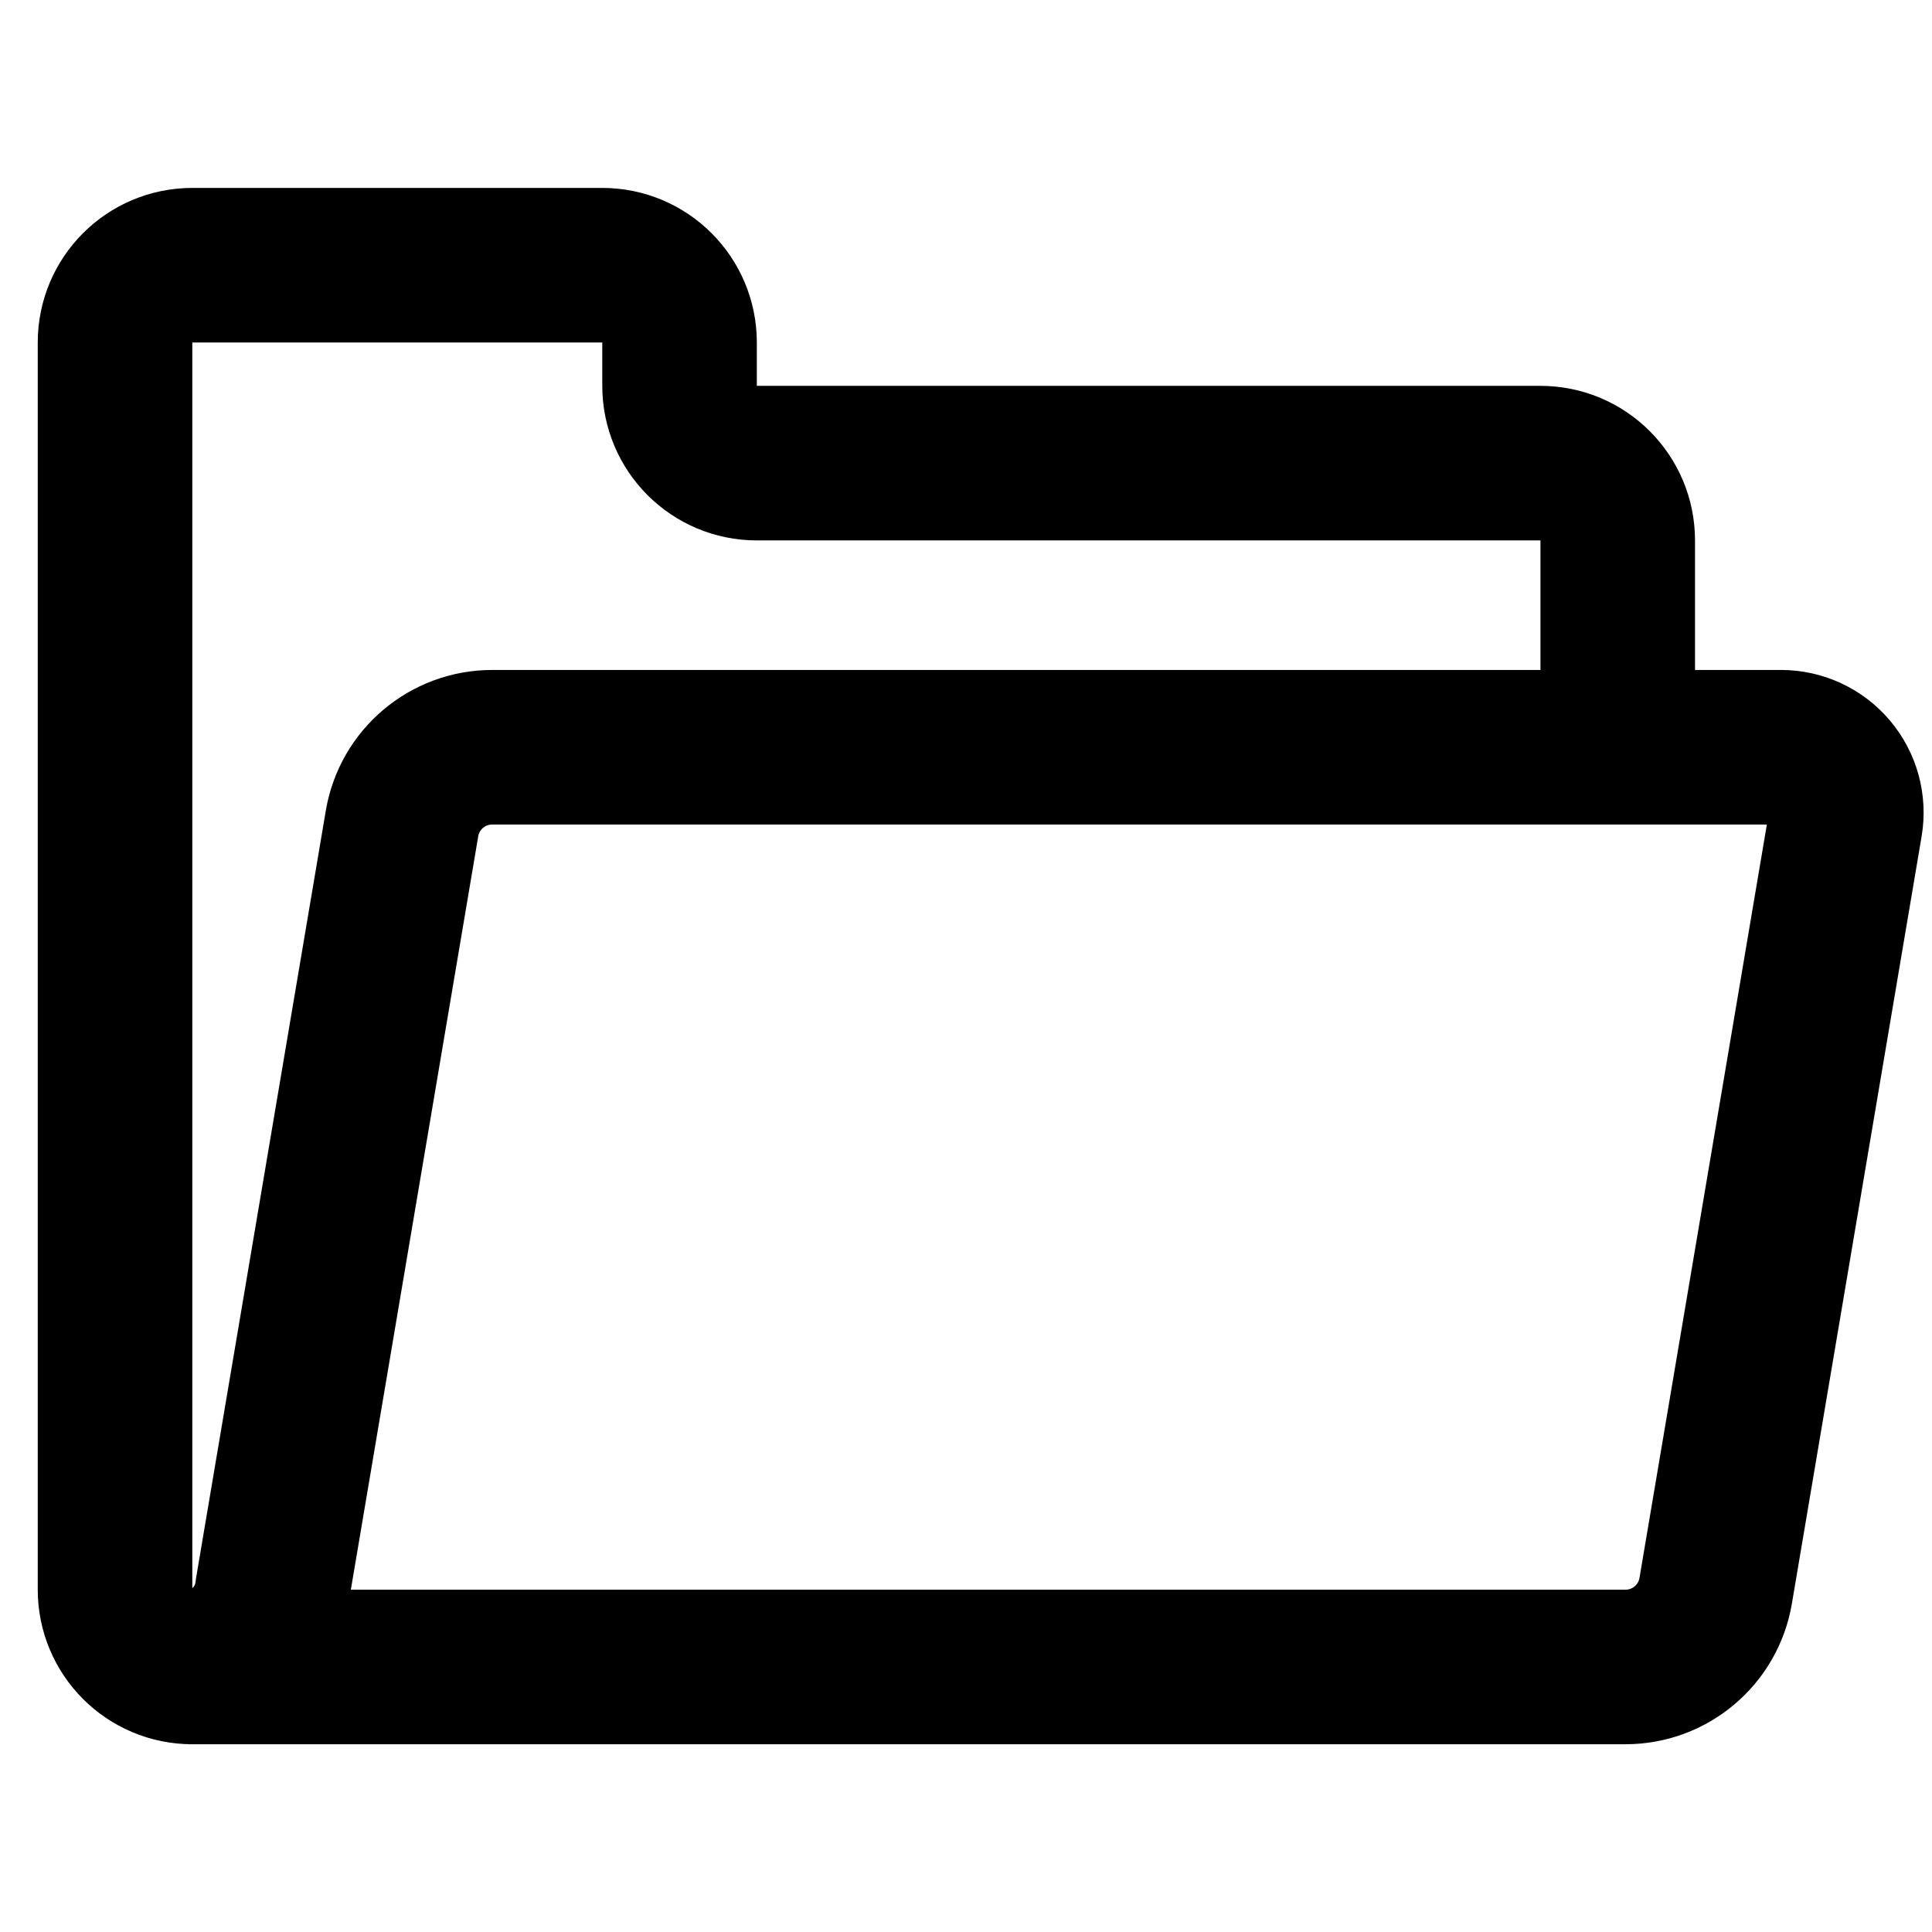
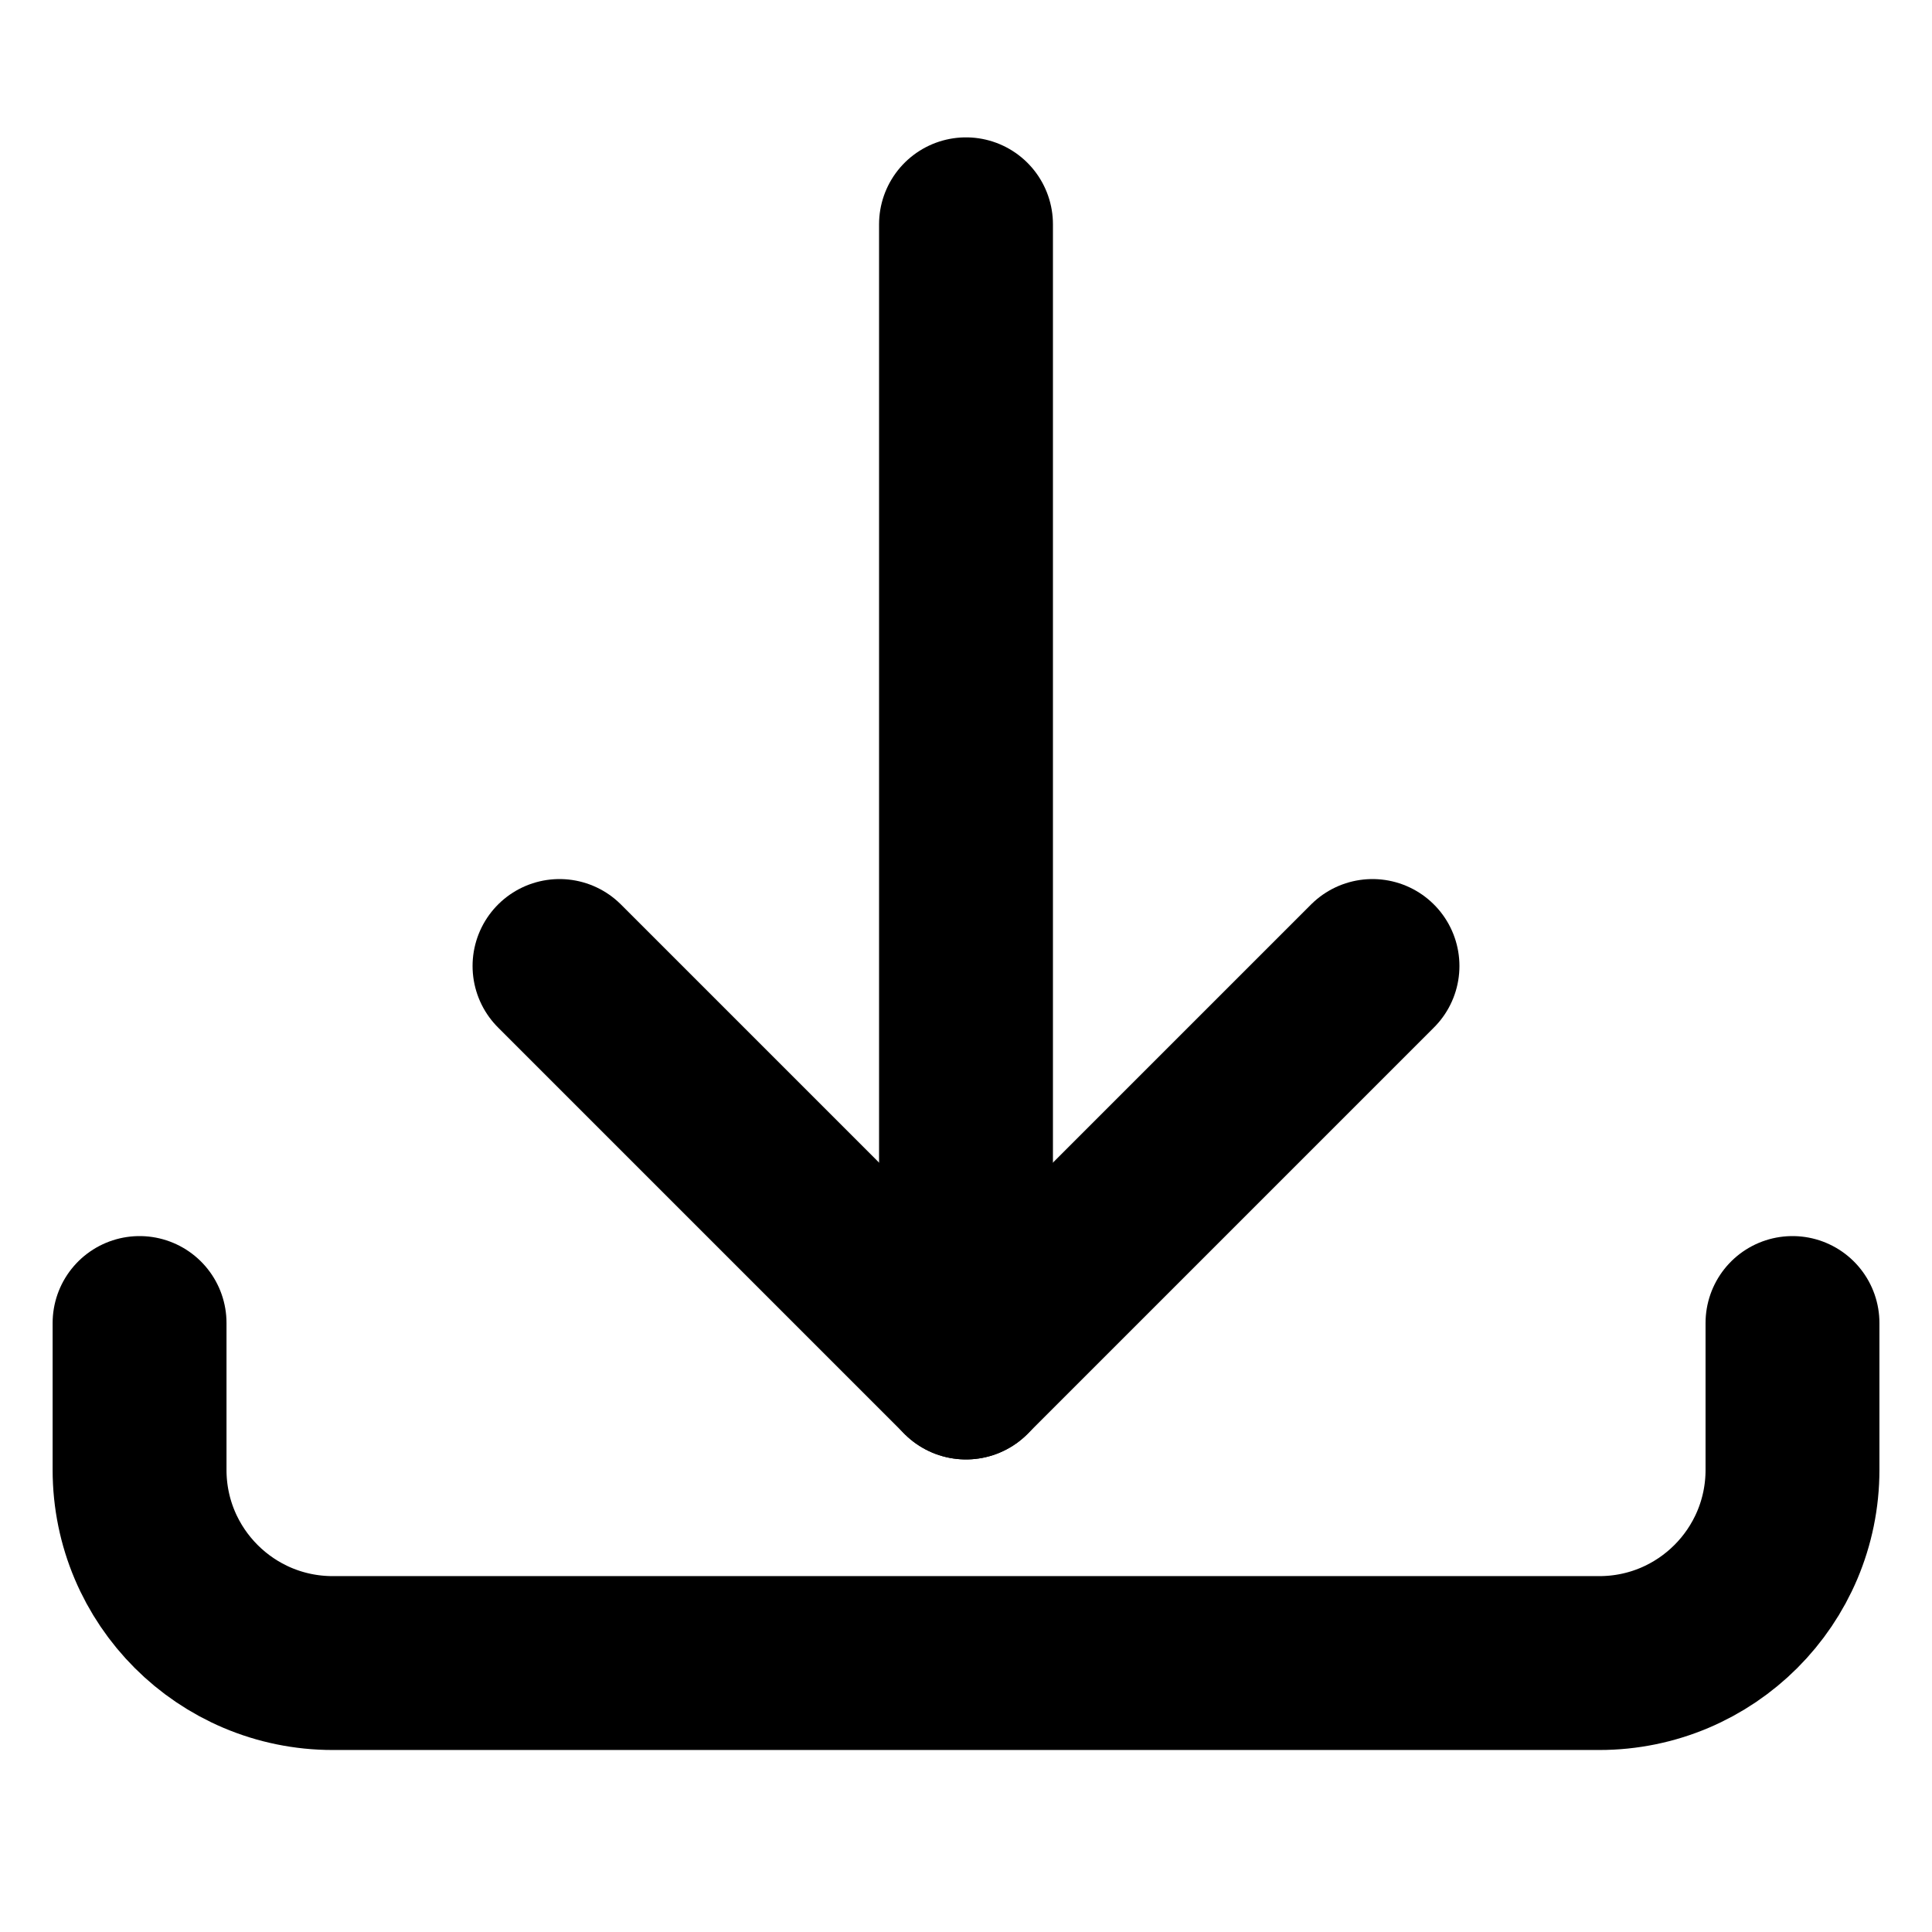
<svg xmlns="http://www.w3.org/2000/svg" id="svg1" width="14" height="14" version="1.1" viewBox="0 0 20 20">
-   <path id="path1" stroke-width="1.6" transform="translate(-.10328 -.70261)" d="m16.85 8.438v-2.141a.8.8 45 00-.8-.8h-8.112a.8.8 45 01-.8-.8v-.449a.8.8 45 00-.8-.8l-4.244 2e-7a.8.8 135 00-.8.8v12.911a.8.8 45 00.8.8.886.886 136.38 00.828-.789l1.343-7.943a.947.947 139.8 01.933-.789h13.342a.676.676 49.798 01.667.789l-1.343 7.943a.947.947 139.8 01-.933.789h-14.876" fill="none" stroke="#000" stroke-linejoin="round" />
+   <defs id="defs1" />
+   <g fill="none" stroke="#000" stroke-linecap="round" stroke-linejoin="round" stroke-width="1.8" id="g1">
+     <path id="path1" d="m10 2.322v11.886" />
+     <path id="path2" d="m5.792 10 4.208 4.208 4.208-4.208" />
+     <path id="rect3" transform="translate(-.77821 .12087)" d="m19.334 13.575v1.52a2 2 135 01-2 2h-13.111a2 2 45 01-2-2v-1.52" />
+   </g>
</svg>
